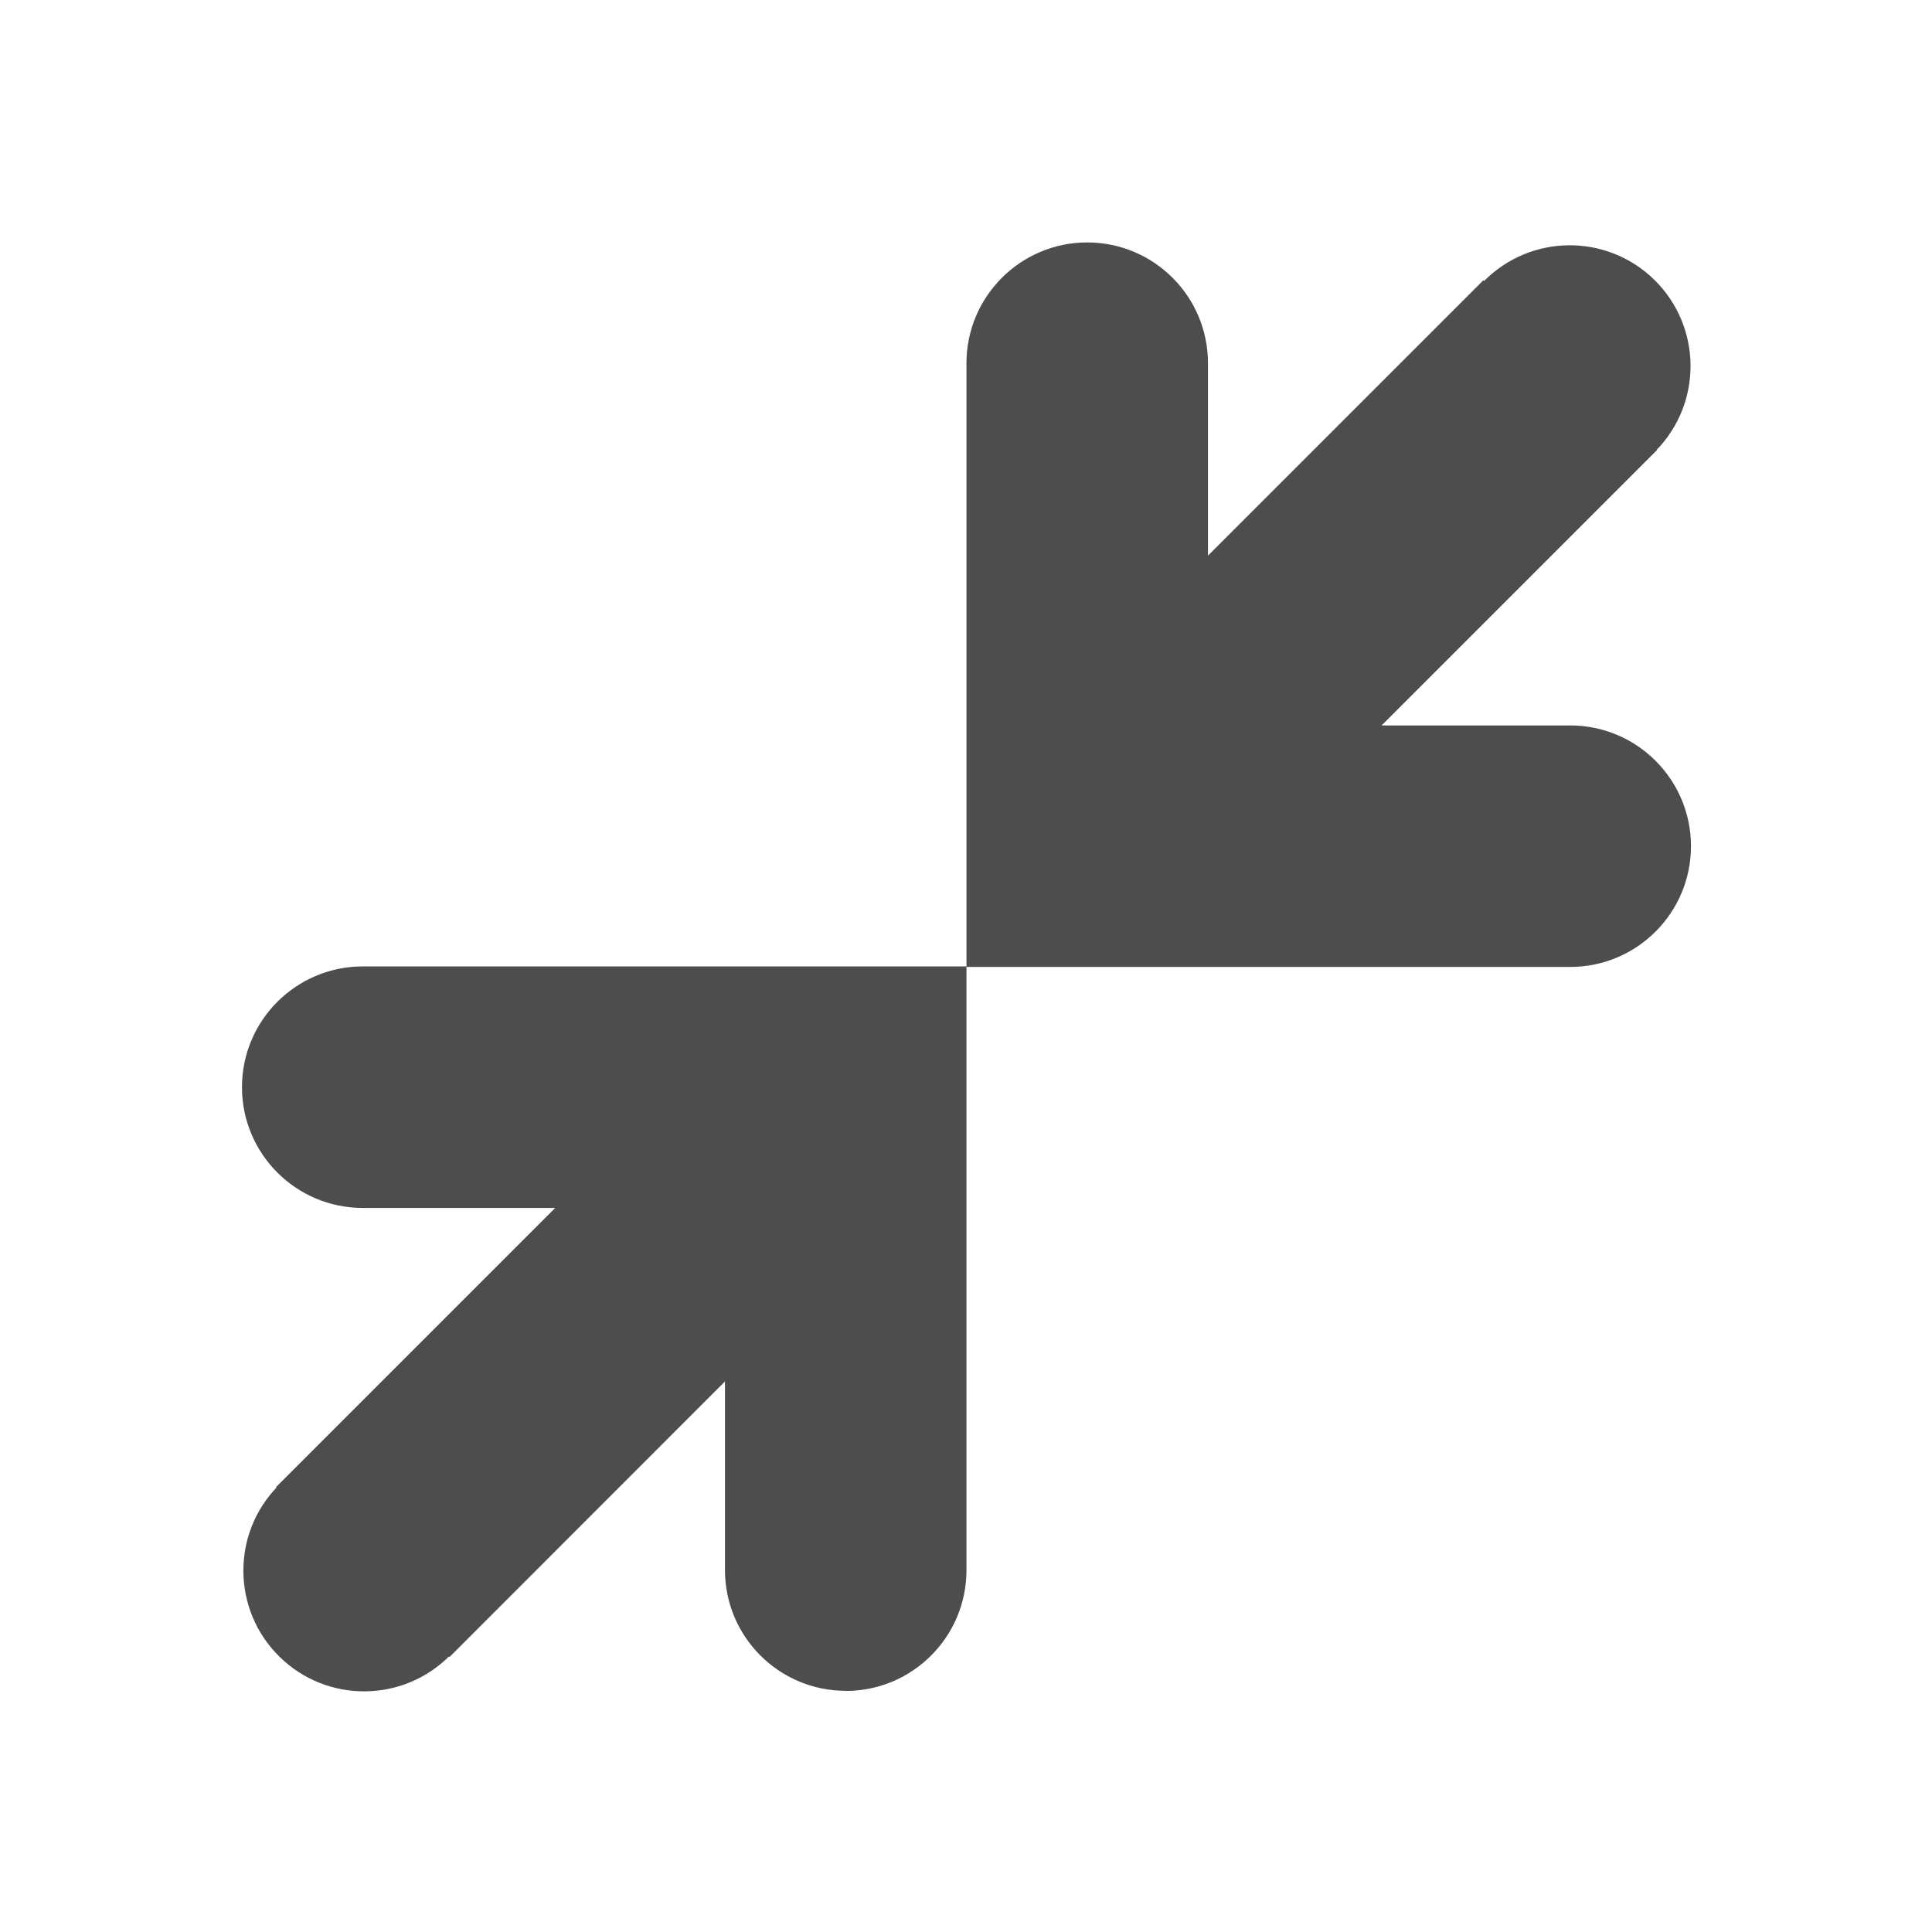
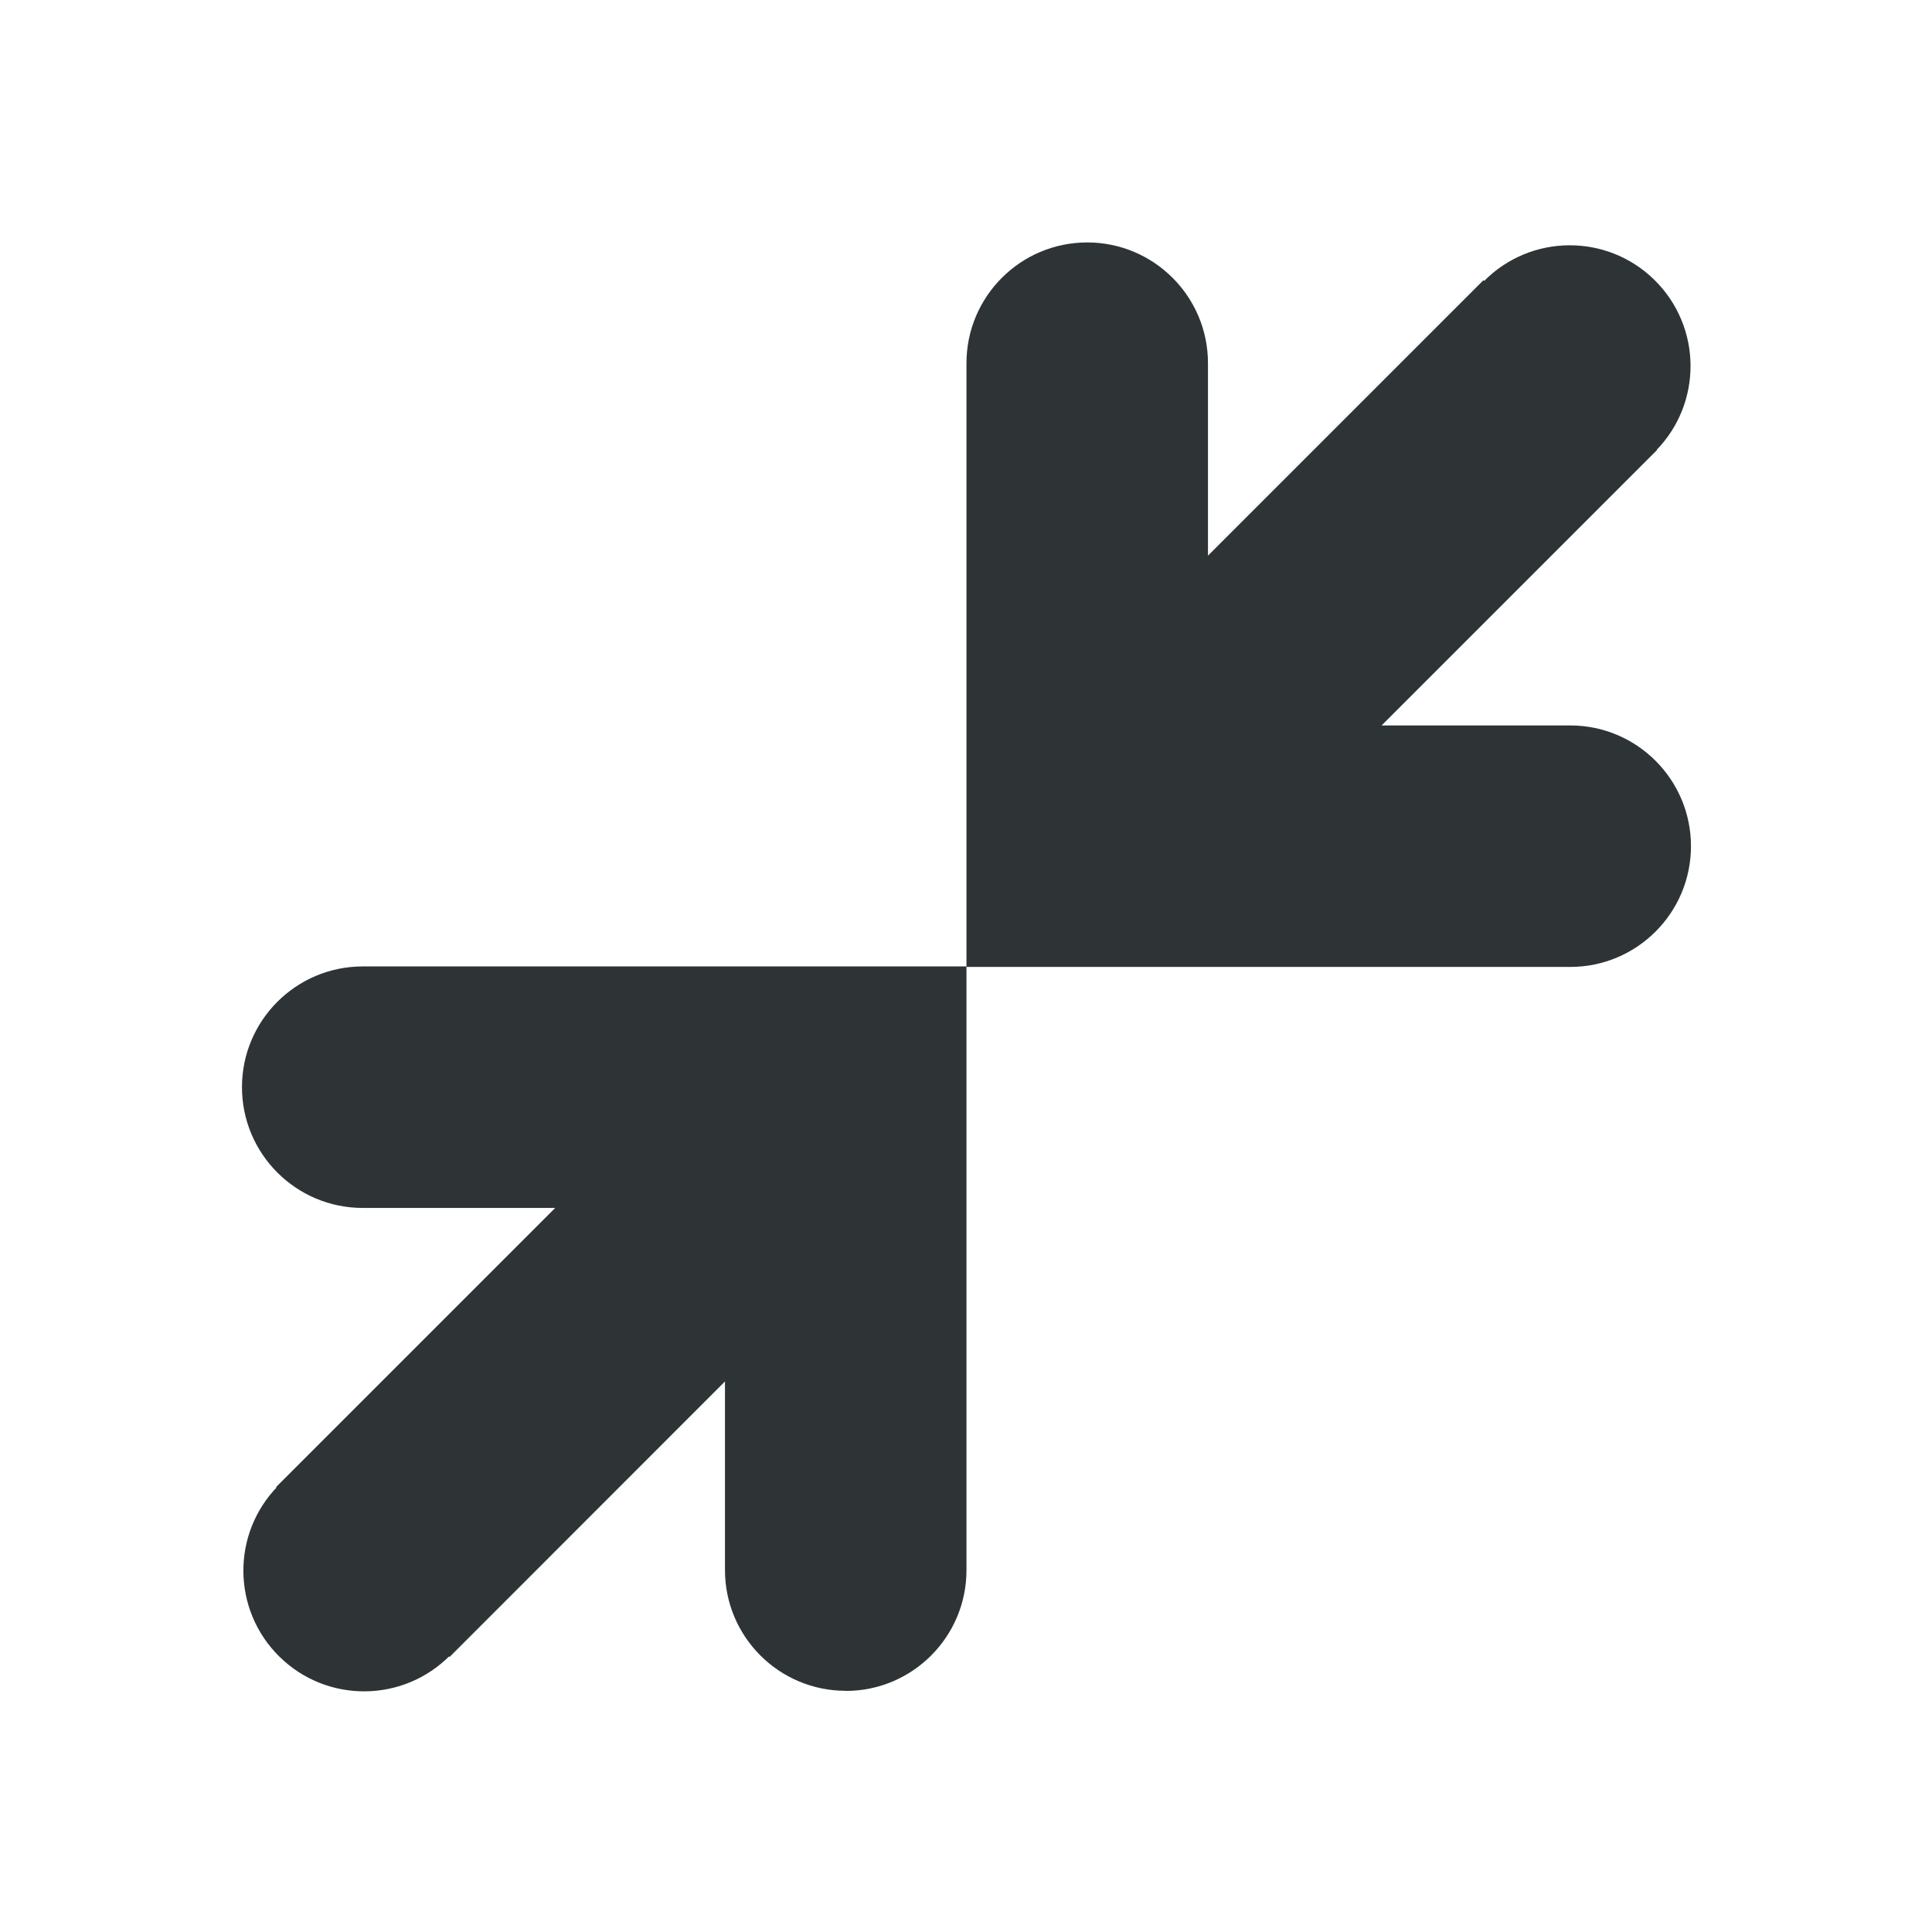
<svg xmlns="http://www.w3.org/2000/svg" version="1.1" width="16" height="16" id="svg7384">
  <defs id="defs7386" />
  <g transform="translate(-40.98373,-647.0165)" id="layer9" style="display:inline" />
  <g transform="translate(-40.98373,-647.0165)" id="layer10" />
  <g transform="translate(-40.98373,-647.0165)" id="layer11" />
  <g transform="translate(-40.98373,-647.0165)" id="layer13" />
  <g transform="translate(-40.98373,-647.0165)" id="layer14" />
  <g transform="translate(-40.98373,-647.0165)" id="layer15" style="display:inline" />
  <g transform="translate(-40.98373,-647.0165)" id="g71291" style="display:inline" />
  <g transform="translate(-40.98373,-647.0165)" id="g4953" style="display:inline" />
  <g transform="translate(-40.98373,-647.0165)" id="layer12" style="display:inline">
-     <g transform="translate(40.98764,-389.3379)" id="g3288" style="fill:#4d4d4d;fill-opacity:1">
-       <g transform="matrix(-1,0,0,-1,22,2082.724)" id="g3280" style="fill:#4d4d4d;fill-opacity:1">
-         <path d="m 9,1038.362 c -0.552,0 -1,0.448 -1,1 0,0.552 0.448,1 1,1 l 1.562,0 -2.281,2.281 1.438,1.406 2.281,-2.281 0,1.594 c 0,0.552 0.448,1 1,1 0.552,0 1,-0.448 1,-1 l 0,-5 -5,0 z" id="path3268" style="fill:#4d4d4d;fill-opacity:1;stroke:none" />
-         <path d="m 9.717,1044.039 c -0.387,0.394 -1.02,0.4 -1.414,0.013 -0.394,-0.387 -0.4,-1.02 -0.013,-1.414 0,0 0,0 0,0 l 0.714,0.701 z" id="path3272" style="fill:#4d4d4d;fill-opacity:1;stroke:none" />
+     <g transform="translate(40.98764,-389.3379)" id="g3288" style="fill:#2e3436;fill-opacity:1">
+       <g transform="matrix(-1,0,0,-1,22,2082.724)" id="g3280" style="fill:#2e3436;fill-opacity:1">
+         <path d="m 9,1038.362 c -0.552,0 -1,0.448 -1,1 0,0.552 0.448,1 1,1 l 1.562,0 -2.281,2.281 1.438,1.406 2.281,-2.281 0,1.594 c 0,0.552 0.448,1 1,1 0.552,0 1,-0.448 1,-1 l 0,-5 -5,0 z" id="path3268" style="fill:#2e3436;fill-opacity:1;stroke:none" />
+         <path d="m 9.717,1044.039 c -0.387,0.394 -1.02,0.4 -1.414,0.013 -0.394,-0.387 -0.4,-1.02 -0.013,-1.414 0,0 0,0 0,0 l 0.714,0.701 z" id="path3272" style="fill:#2e3436;fill-opacity:1;stroke:none" />
      </g>
-       <g transform="matrix(-1,0,0,-1,10,2094.72)" id="g3284" style="fill:#4d4d4d;fill-opacity:1">
-         <path d="m 3,1044.362 c -0.552,0 -1,0.448 -1,1 l 0,5 5,0 c 0.552,0 1,-0.448 1,-1 0,-0.552 -0.448,-1 -1,-1 l -1.594,0 2.312,-2.312 L 7,1045.362 6.281,1044.643 4,1046.925 l 0,-1.562 c 0,-0.552 -0.448,-1 -1,-1 z" id="path3270" style="fill:#4d4d4d;fill-opacity:1;stroke:none" />
-         <path d="m 6.275,1044.658 c 0.387,-0.394 1.02,-0.4 1.414,-0.013 0.394,0.387 0.4,1.02 0.013,1.414 0,0 0,0 0,0 l -0.714,-0.701 z" id="path3274" style="fill:#4d4d4d;fill-opacity:1;stroke:none" />
+       <g transform="matrix(-1,0,0,-1,10,2094.72)" id="g3284" style="fill:#2e3436;fill-opacity:1">
+         <path d="m 3,1044.362 c -0.552,0 -1,0.448 -1,1 l 0,5 5,0 c 0.552,0 1,-0.448 1,-1 0,-0.552 -0.448,-1 -1,-1 l -1.594,0 2.312,-2.312 L 7,1045.362 6.281,1044.643 4,1046.925 l 0,-1.562 c 0,-0.552 -0.448,-1 -1,-1 z" id="path3270" style="fill:#2e3436;fill-opacity:1;stroke:none" />
+         <path d="m 6.275,1044.658 c 0.387,-0.394 1.02,-0.4 1.414,-0.013 0.394,0.387 0.4,1.02 0.013,1.414 0,0 0,0 0,0 l -0.714,-0.701 z" id="path3274" style="fill:#2e3436;fill-opacity:1;stroke:none" />
      </g>
    </g>
  </g>
</svg>
